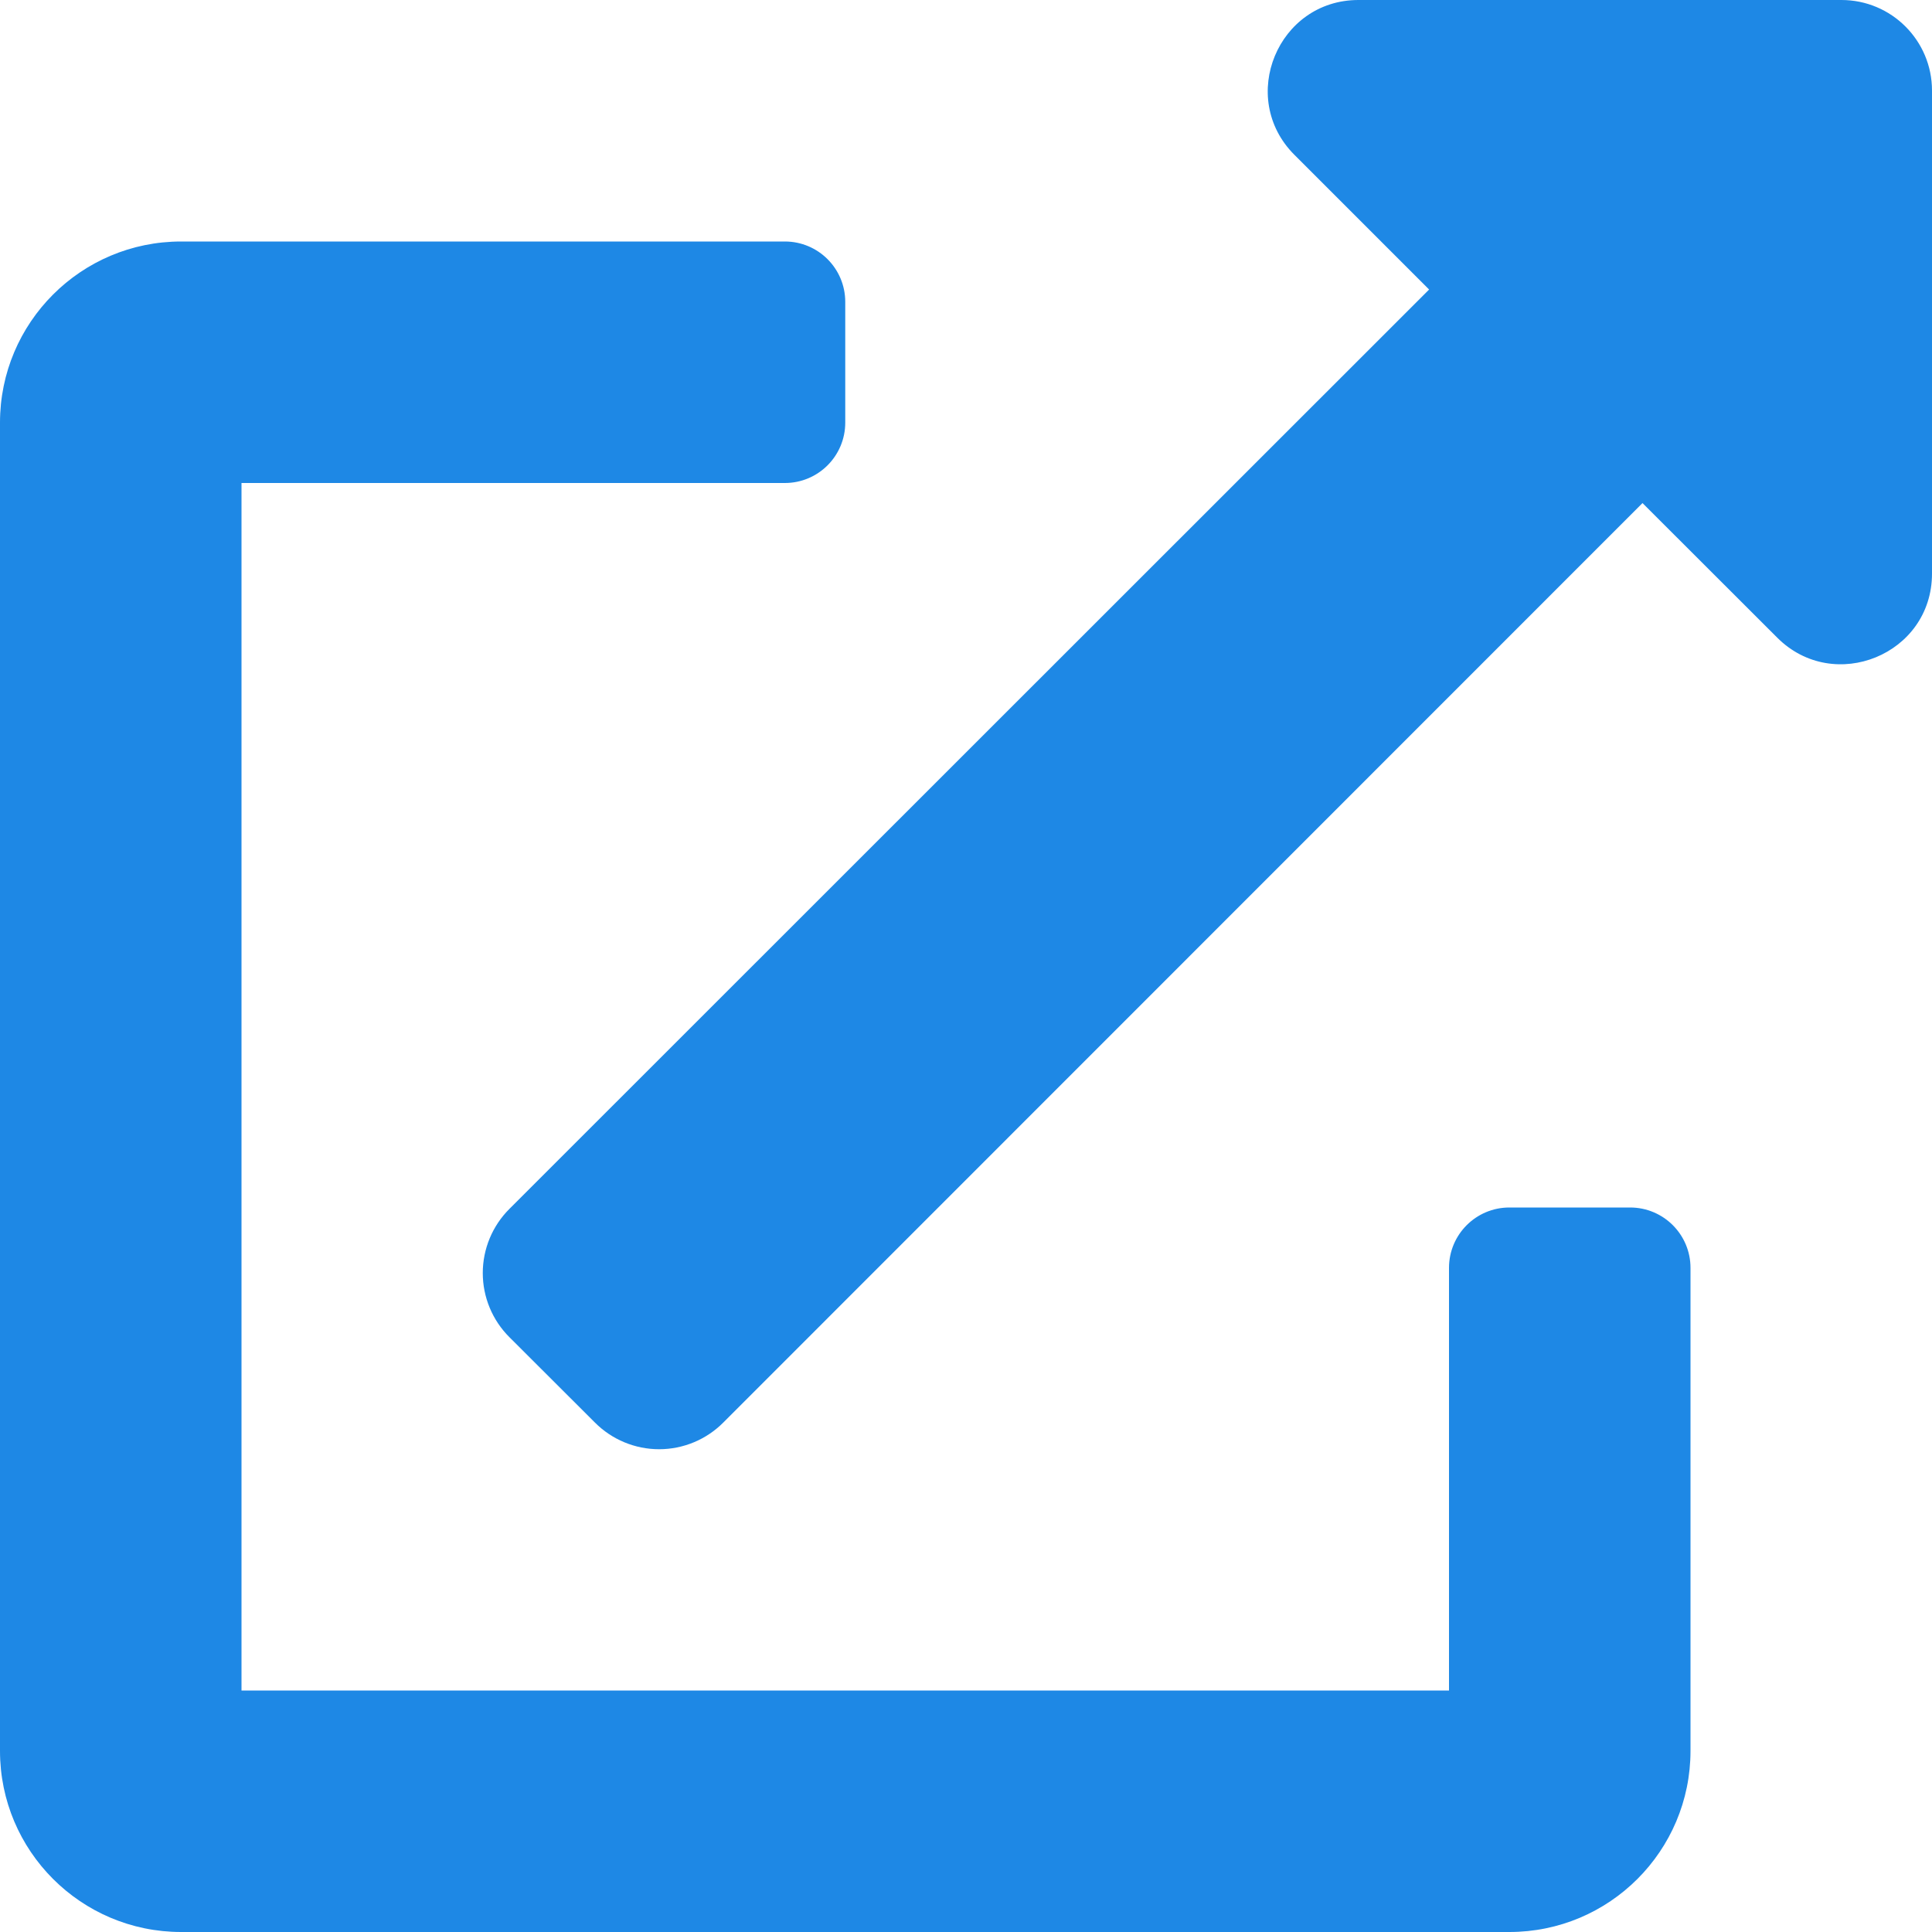
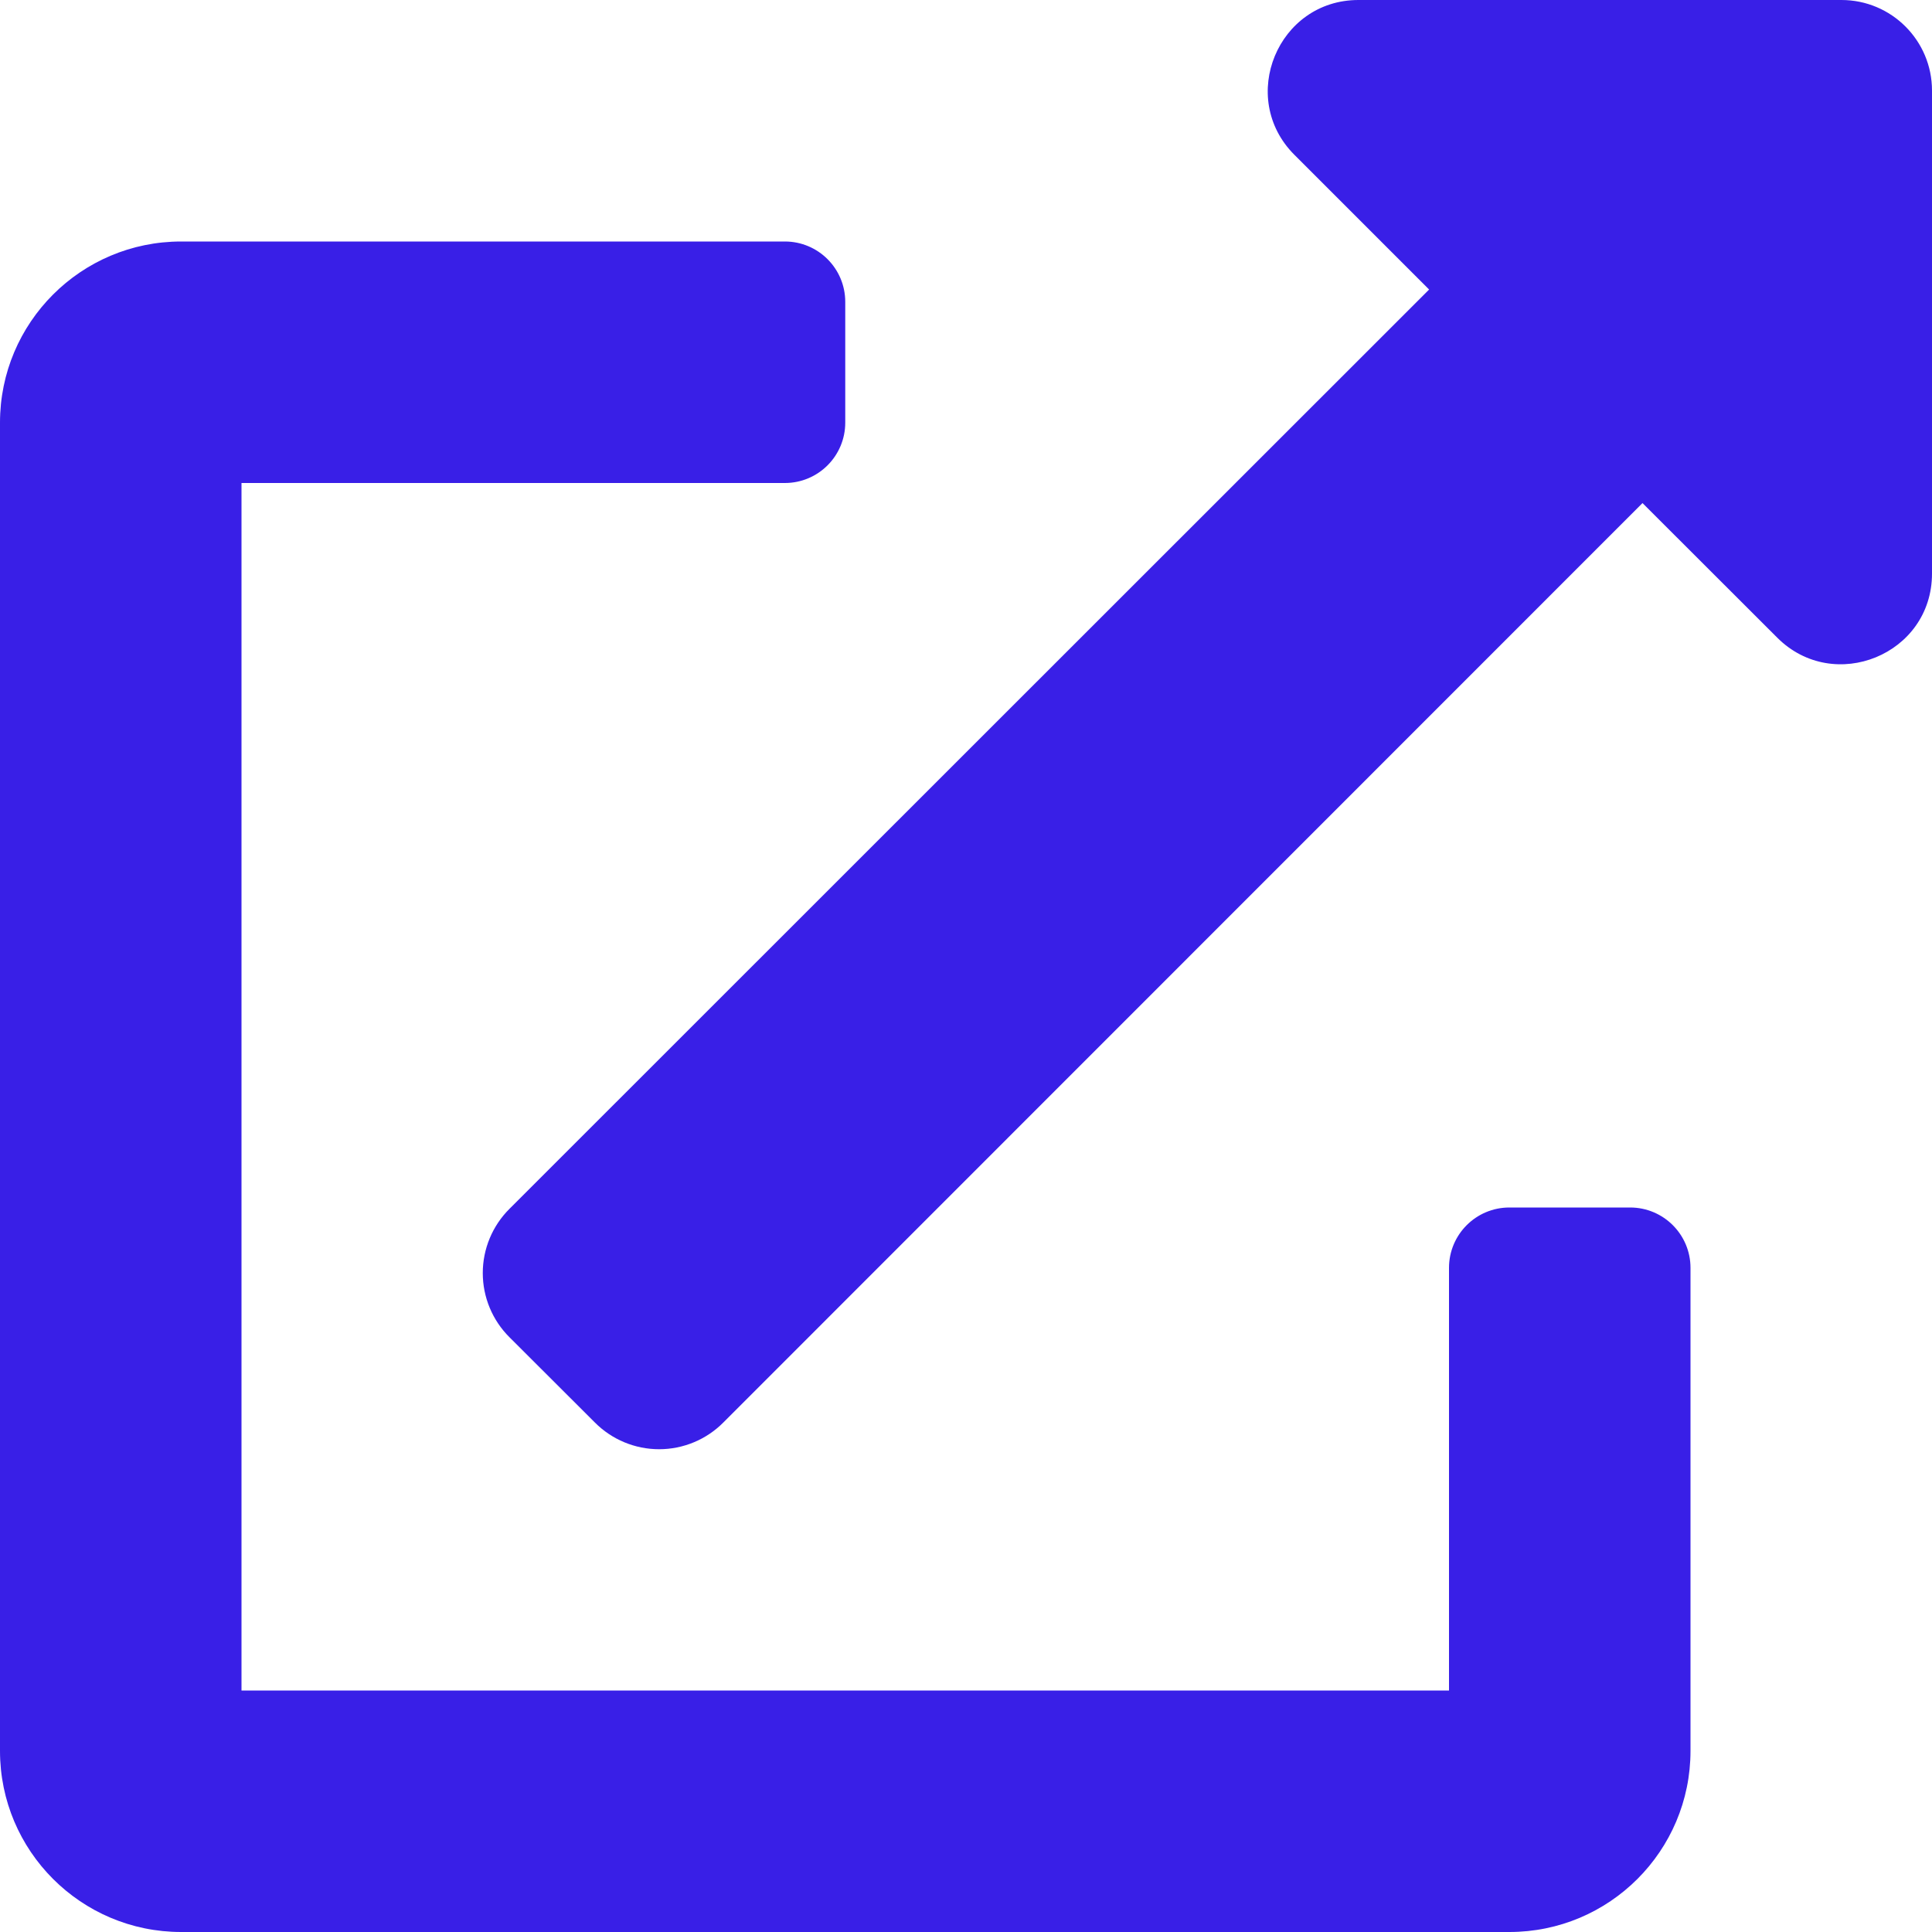
<svg xmlns="http://www.w3.org/2000/svg" viewBox="0 0 512 512">
-   <path fill="#1e88e5" d="M432,320H400a16,16,0,0,0-16,16V448H64V128H208a16,16,0,0,0,16-16V80a16,16,0,0,0-16-16H48A48,48,0,0,0,0,112V464a48,48,0,0,0,48,48H400a48,48,0,0,0,48-48V336A16,16,0,0,0,432,320ZM488,0h-128c-21.37,0-32.05,25.91-17,41l35.73,35.73L135,320.37a24,24,0,0,0,0,34L157.67,377a24,24,0,0,0,34,0L435.28,133.32,471,169c15,15,41,4.5,41-17V24A24,24,0,0,0,488,0Z" />
+   <path fill="#391FE7" d="M432,320H400a16,16,0,0,0-16,16V448H64V128H208a16,16,0,0,0,16-16V80a16,16,0,0,0-16-16H48A48,48,0,0,0,0,112V464a48,48,0,0,0,48,48H400a48,48,0,0,0,48-48V336A16,16,0,0,0,432,320ZM488,0h-128c-21.37,0-32.05,25.91-17,41l35.73,35.73L135,320.37a24,24,0,0,0,0,34L157.67,377a24,24,0,0,0,34,0L435.28,133.32,471,169c15,15,41,4.5,41-17V24A24,24,0,0,0,488,0Z" />
</svg>
